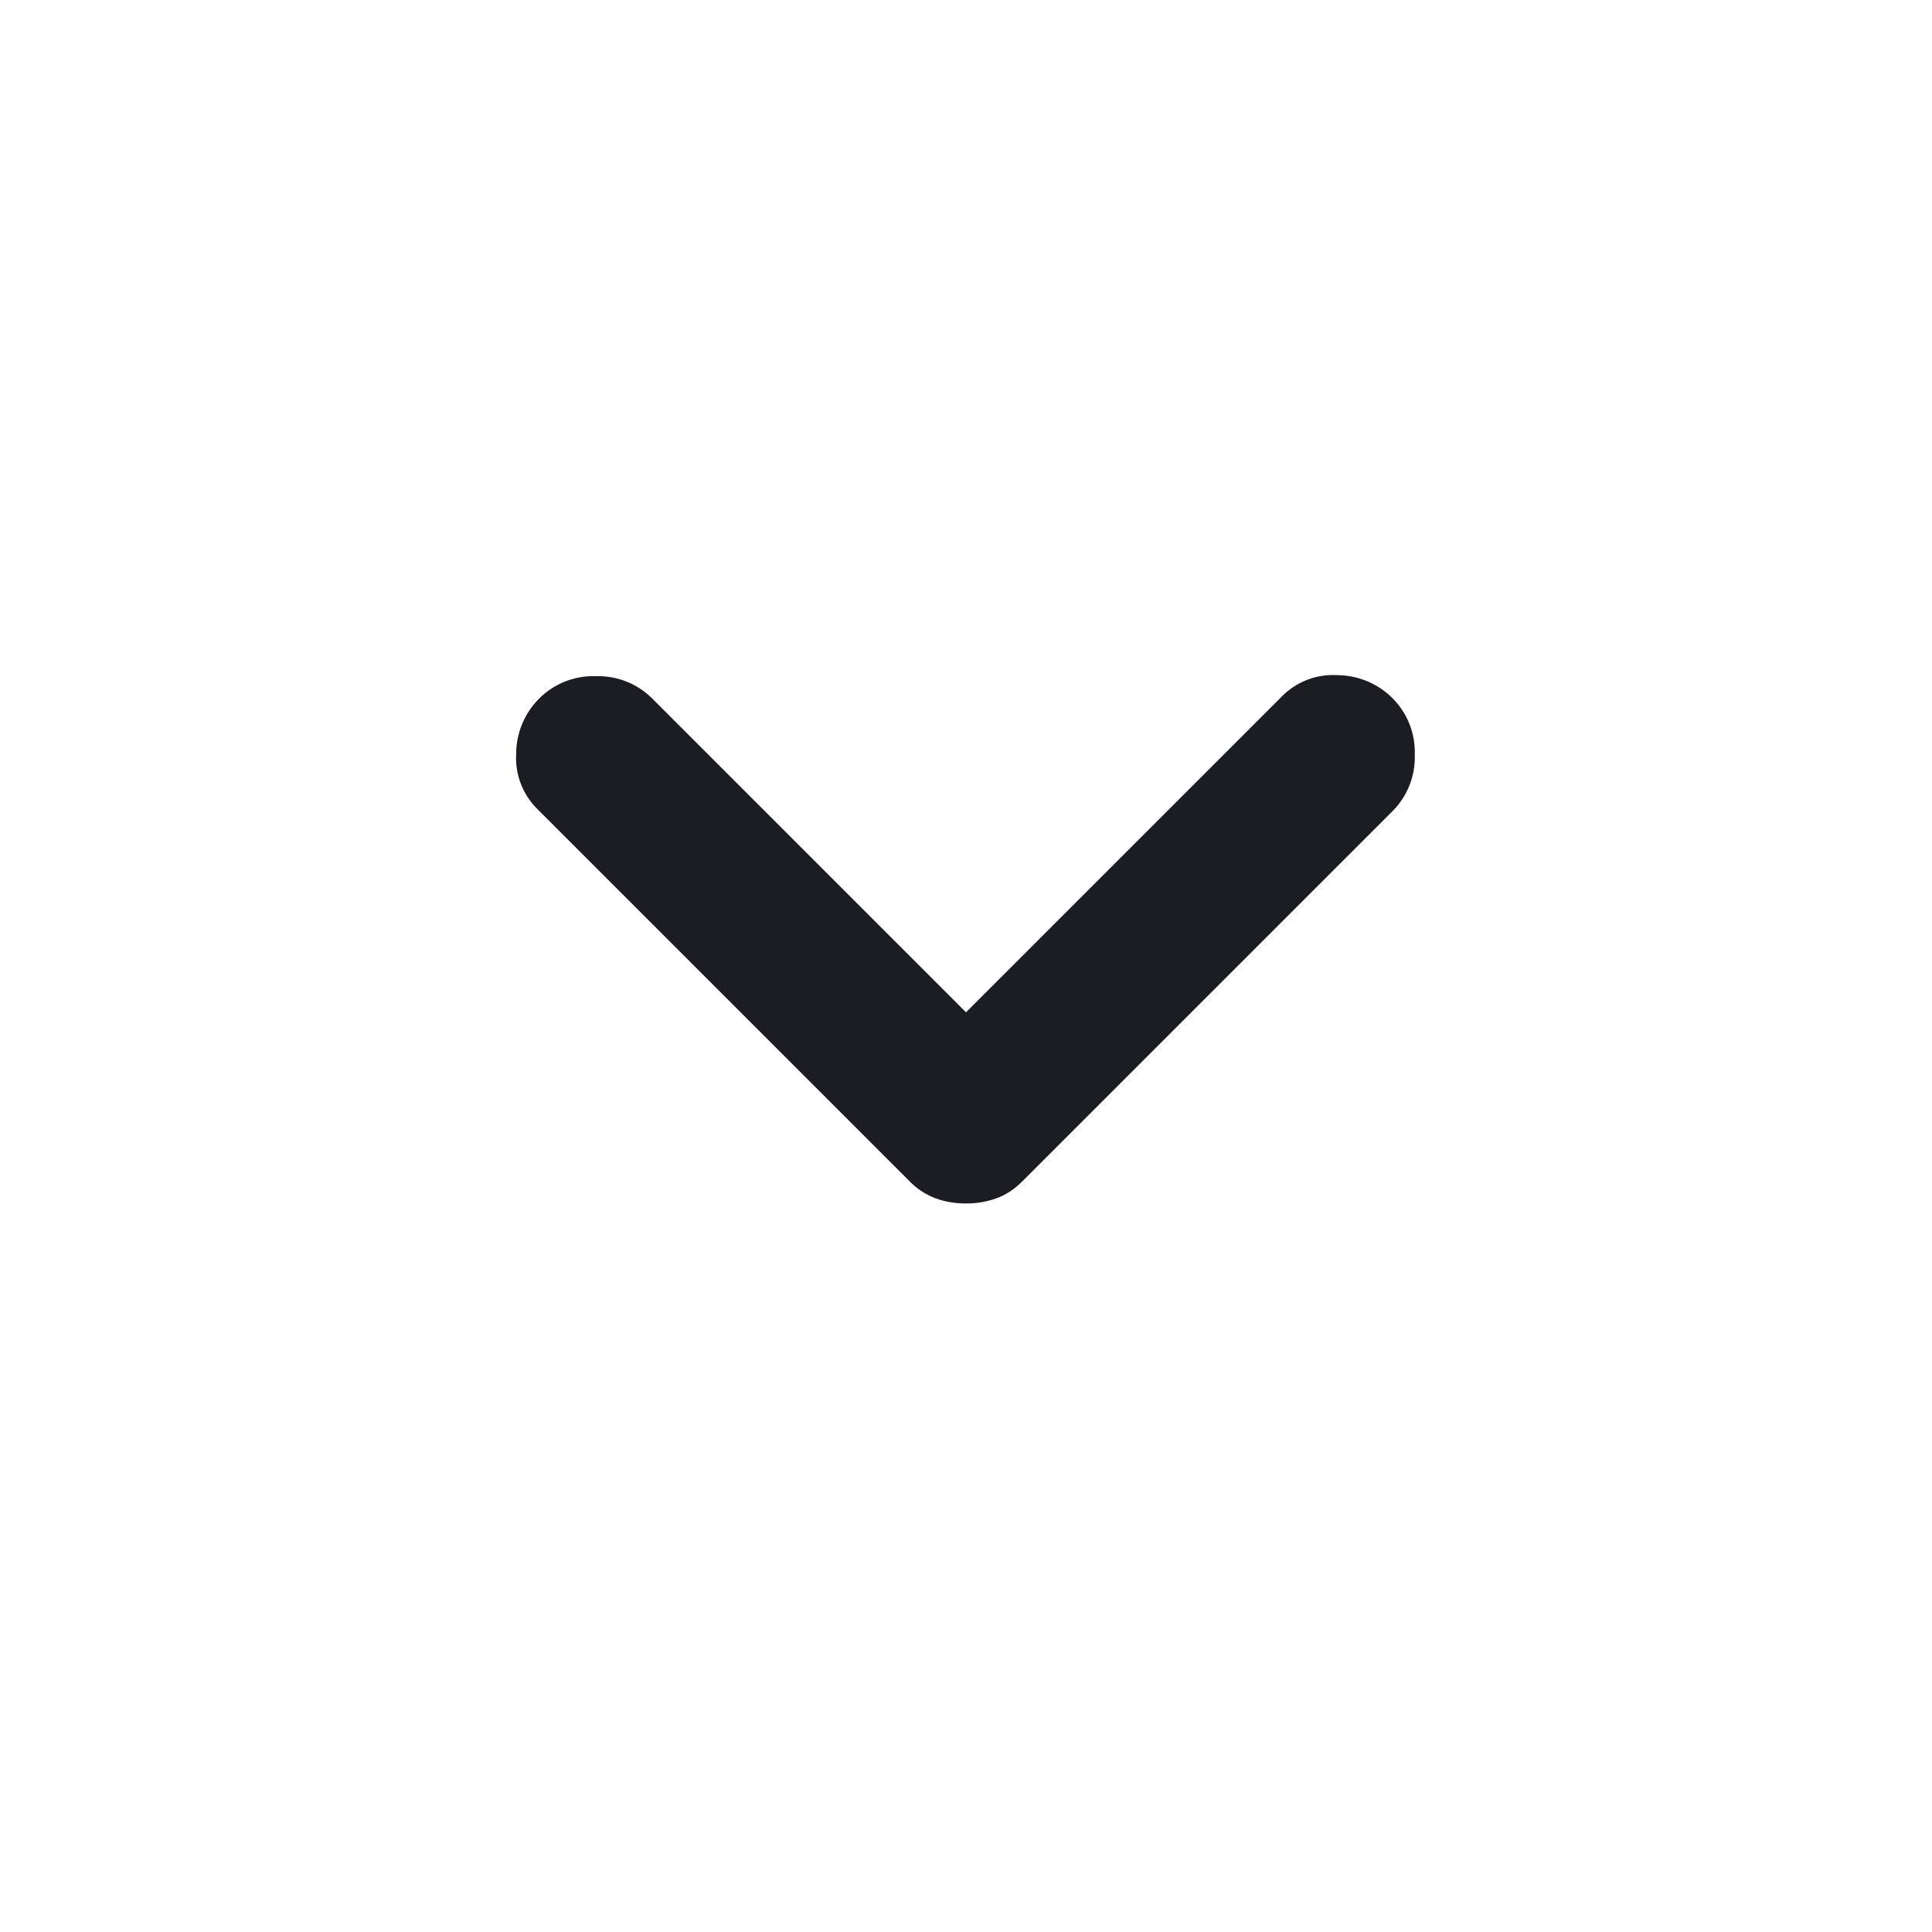
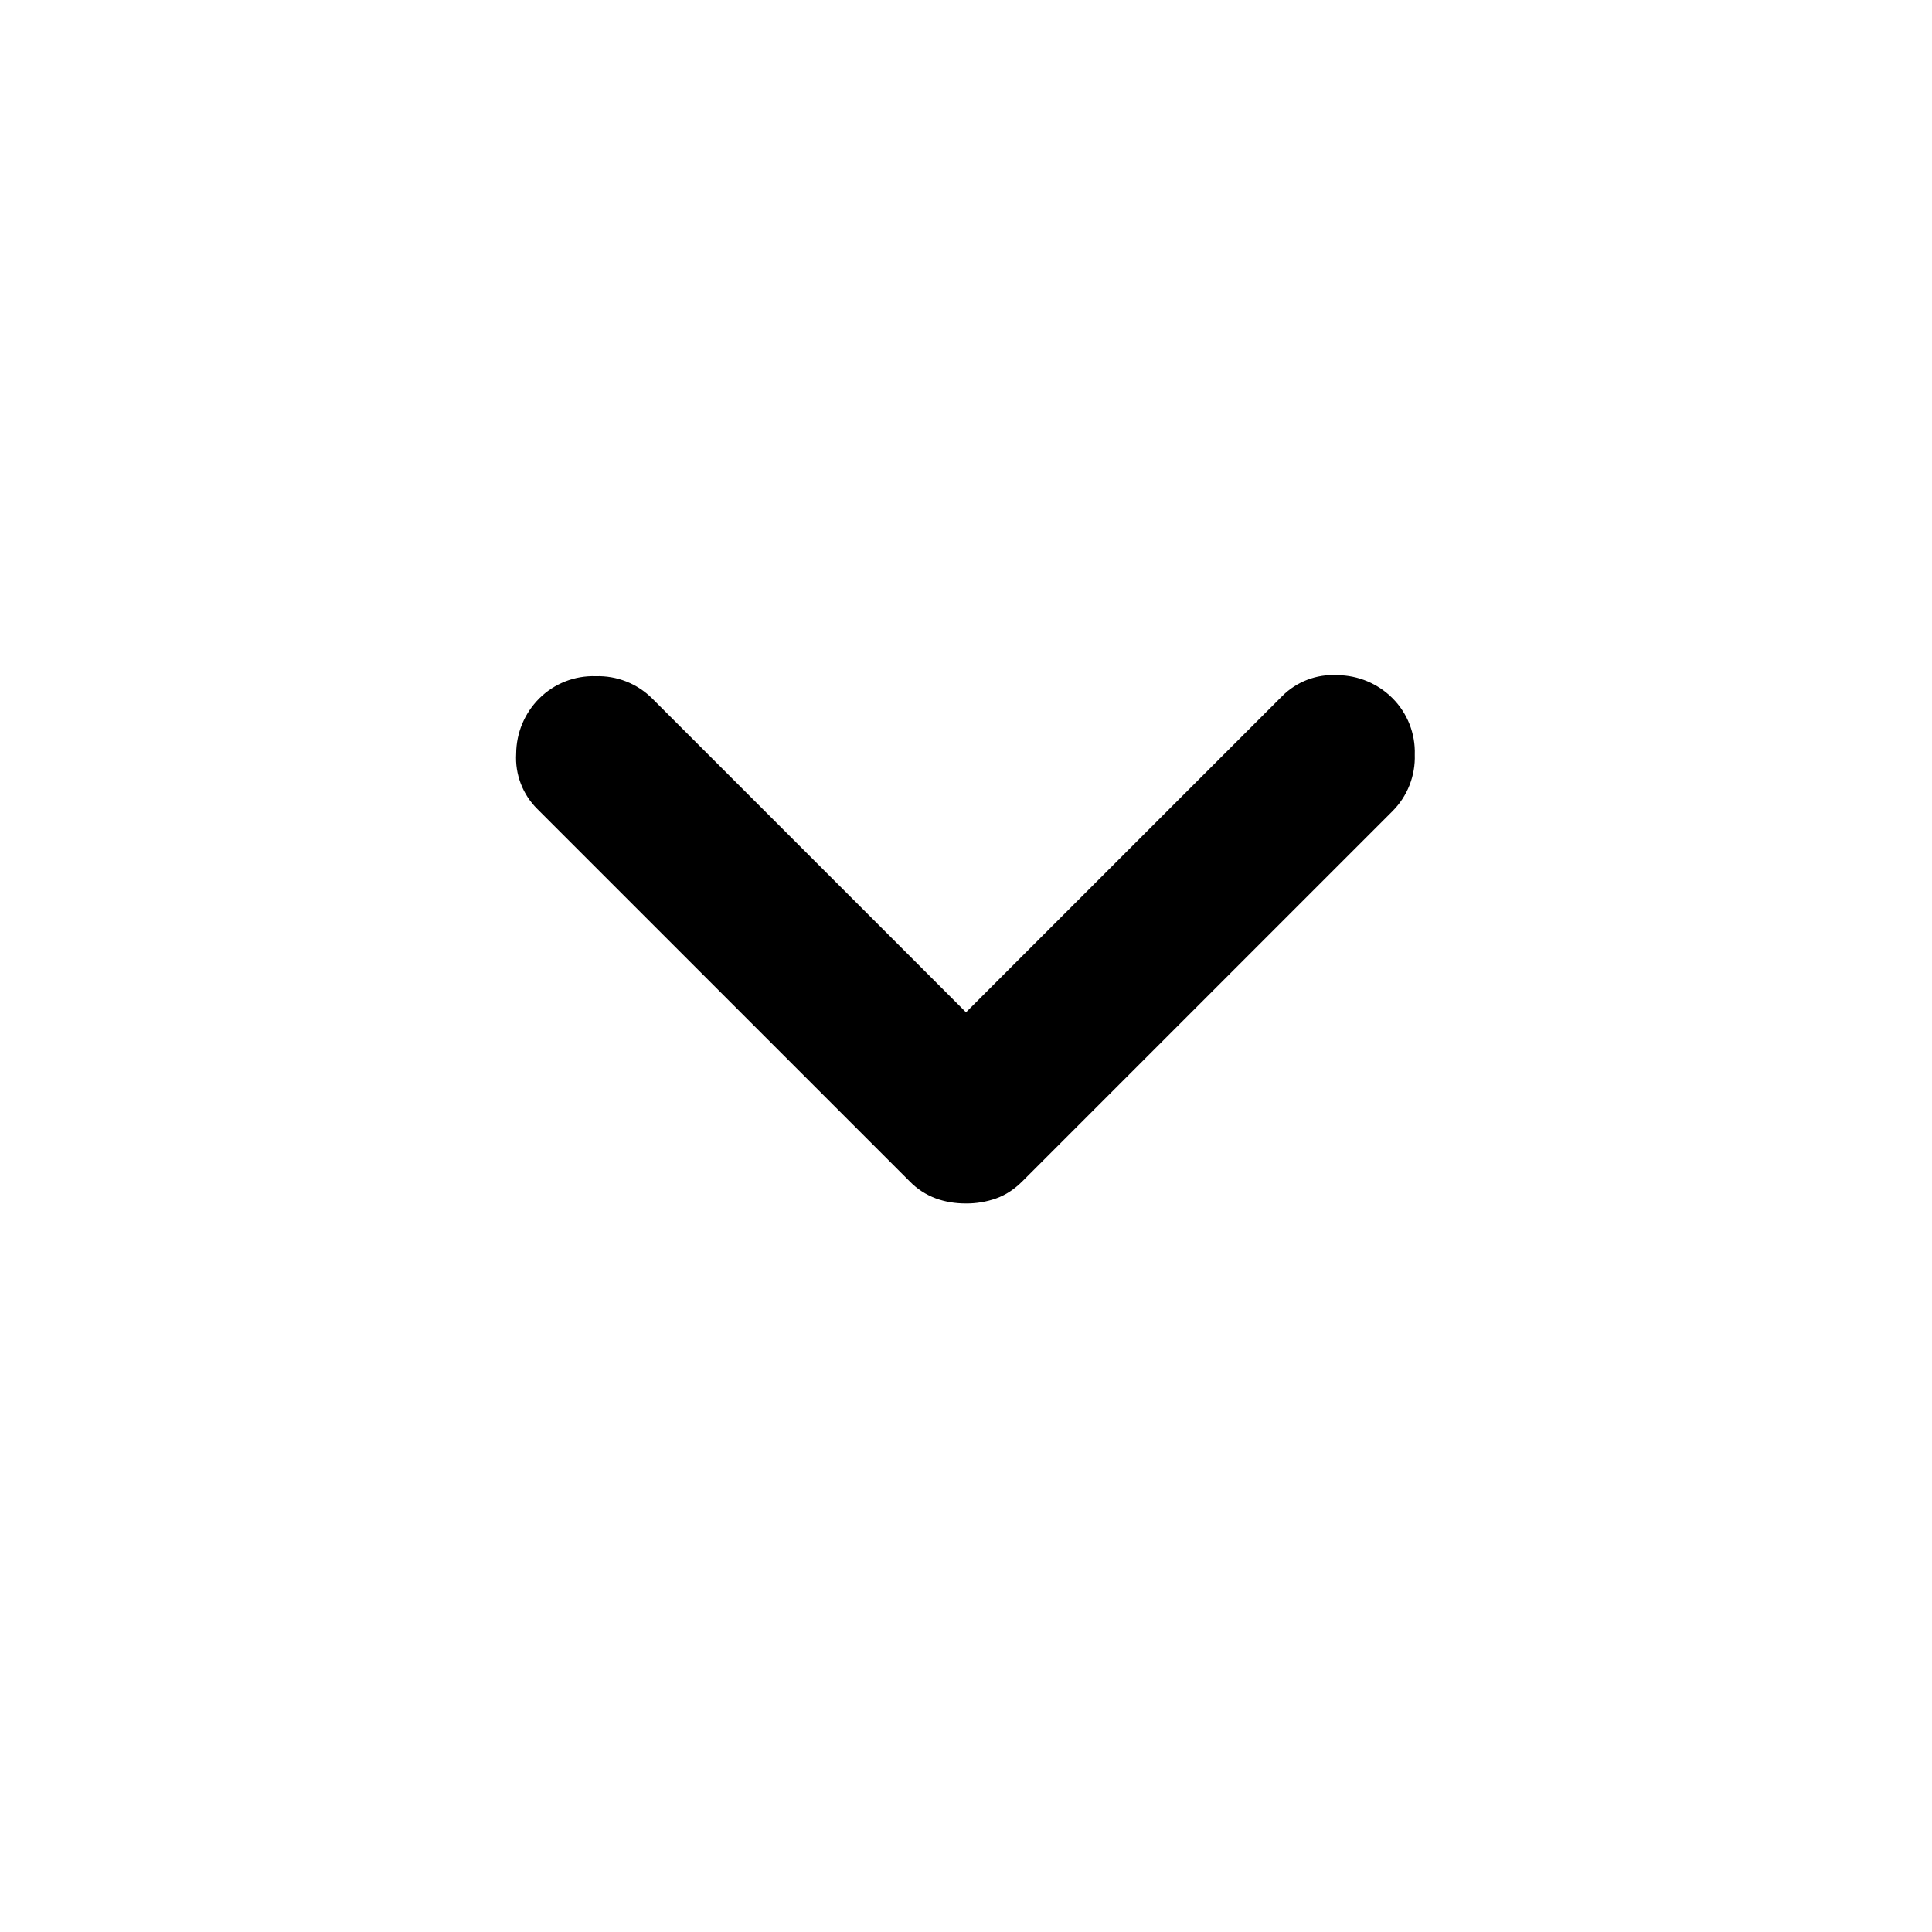
<svg xmlns="http://www.w3.org/2000/svg" width="24" height="24" fill="currentColor" viewBox="0 0 24 24">
-   <path fill="#1B1D22" d="M12 14.95c-.133 0-.258-.02-.375-.063a.877.877 0 0 1-.325-.212L6.675 10.05a.892.892 0 0 1-.263-.688.977.977 0 0 1 .288-.687.948.948 0 0 1 .7-.275.95.95 0 0 1 .7.275l3.9 3.9 3.925-3.925a.892.892 0 0 1 .688-.263.977.977 0 0 1 .687.288.948.948 0 0 1 .275.7.948.948 0 0 1-.275.7l-4.6 4.6c-.1.1-.208.17-.325.212a1.106 1.106 0 0 1-.375.063Z" />
+   <path fill="currentColor" d="M12 14.95c-.133 0-.258-.02-.375-.063a.877.877 0 0 1-.325-.212L6.675 10.05a.892.892 0 0 1-.263-.688.977.977 0 0 1 .288-.687.948.948 0 0 1 .7-.275.95.95 0 0 1 .7.275l3.9 3.9 3.925-3.925a.892.892 0 0 1 .688-.263.977.977 0 0 1 .687.288.948.948 0 0 1 .275.7.948.948 0 0 1-.275.7l-4.6 4.6c-.1.1-.208.17-.325.212a1.106 1.106 0 0 1-.375.063Z" />
</svg>
